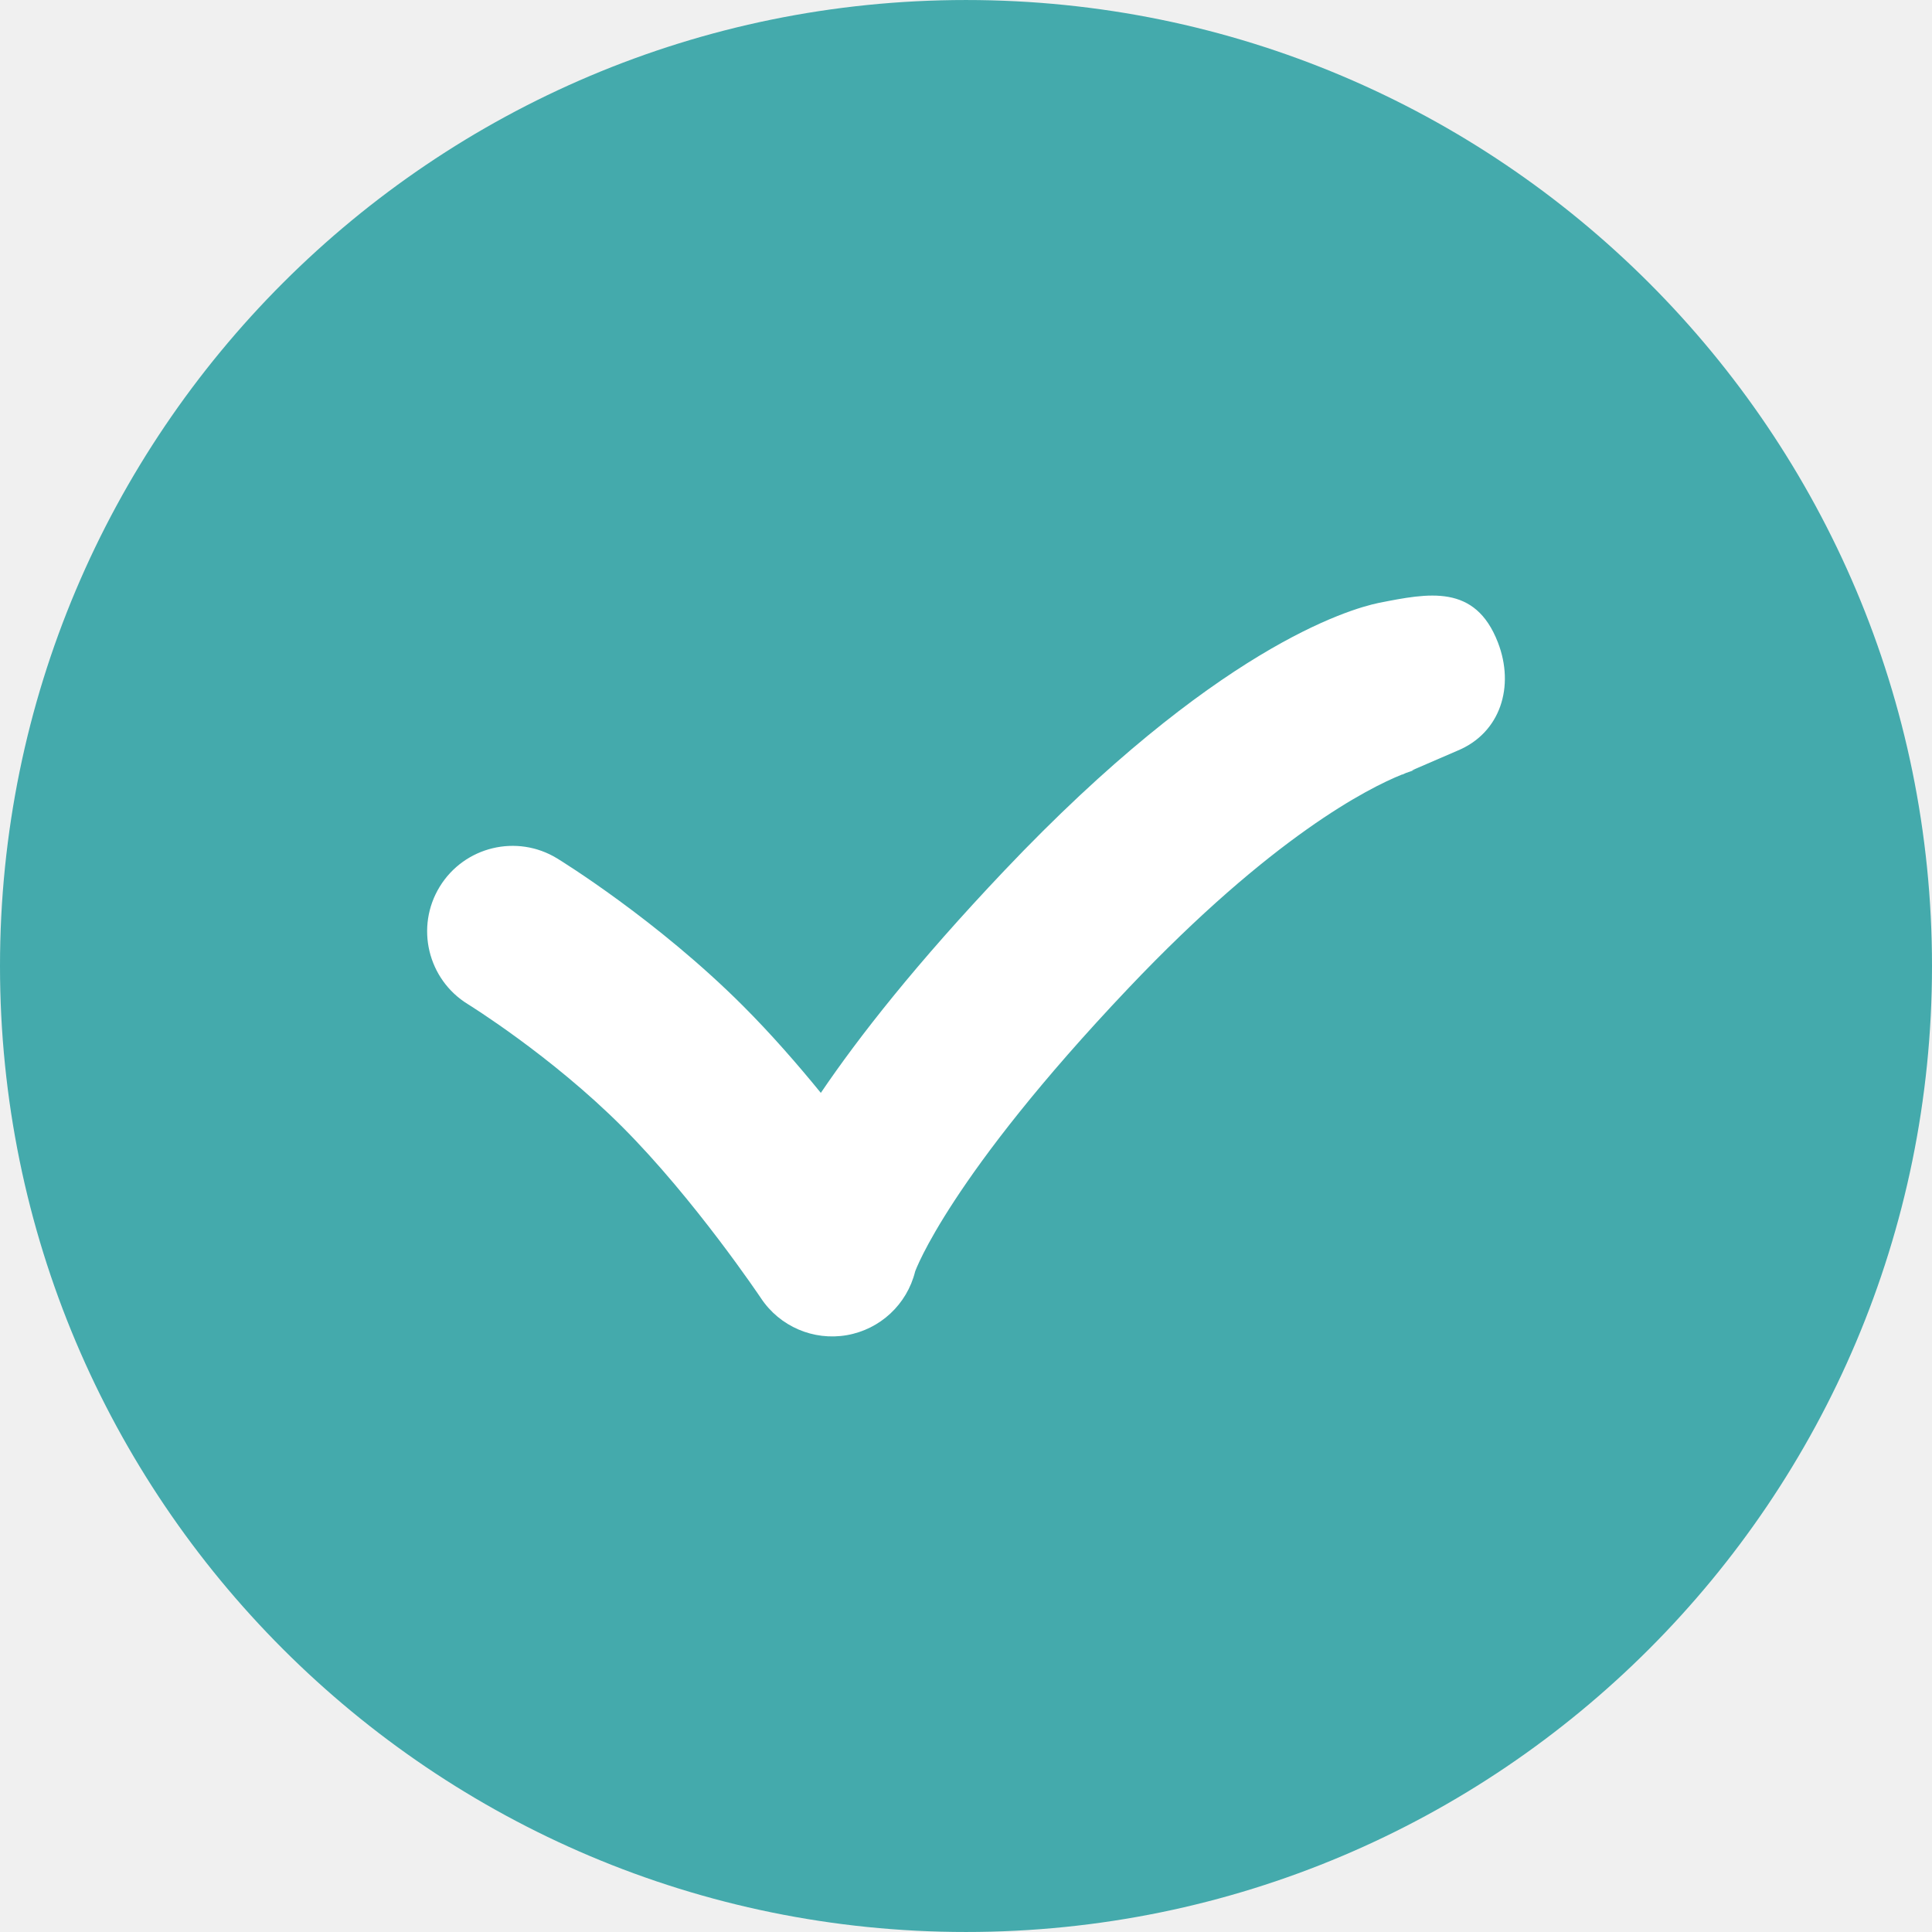
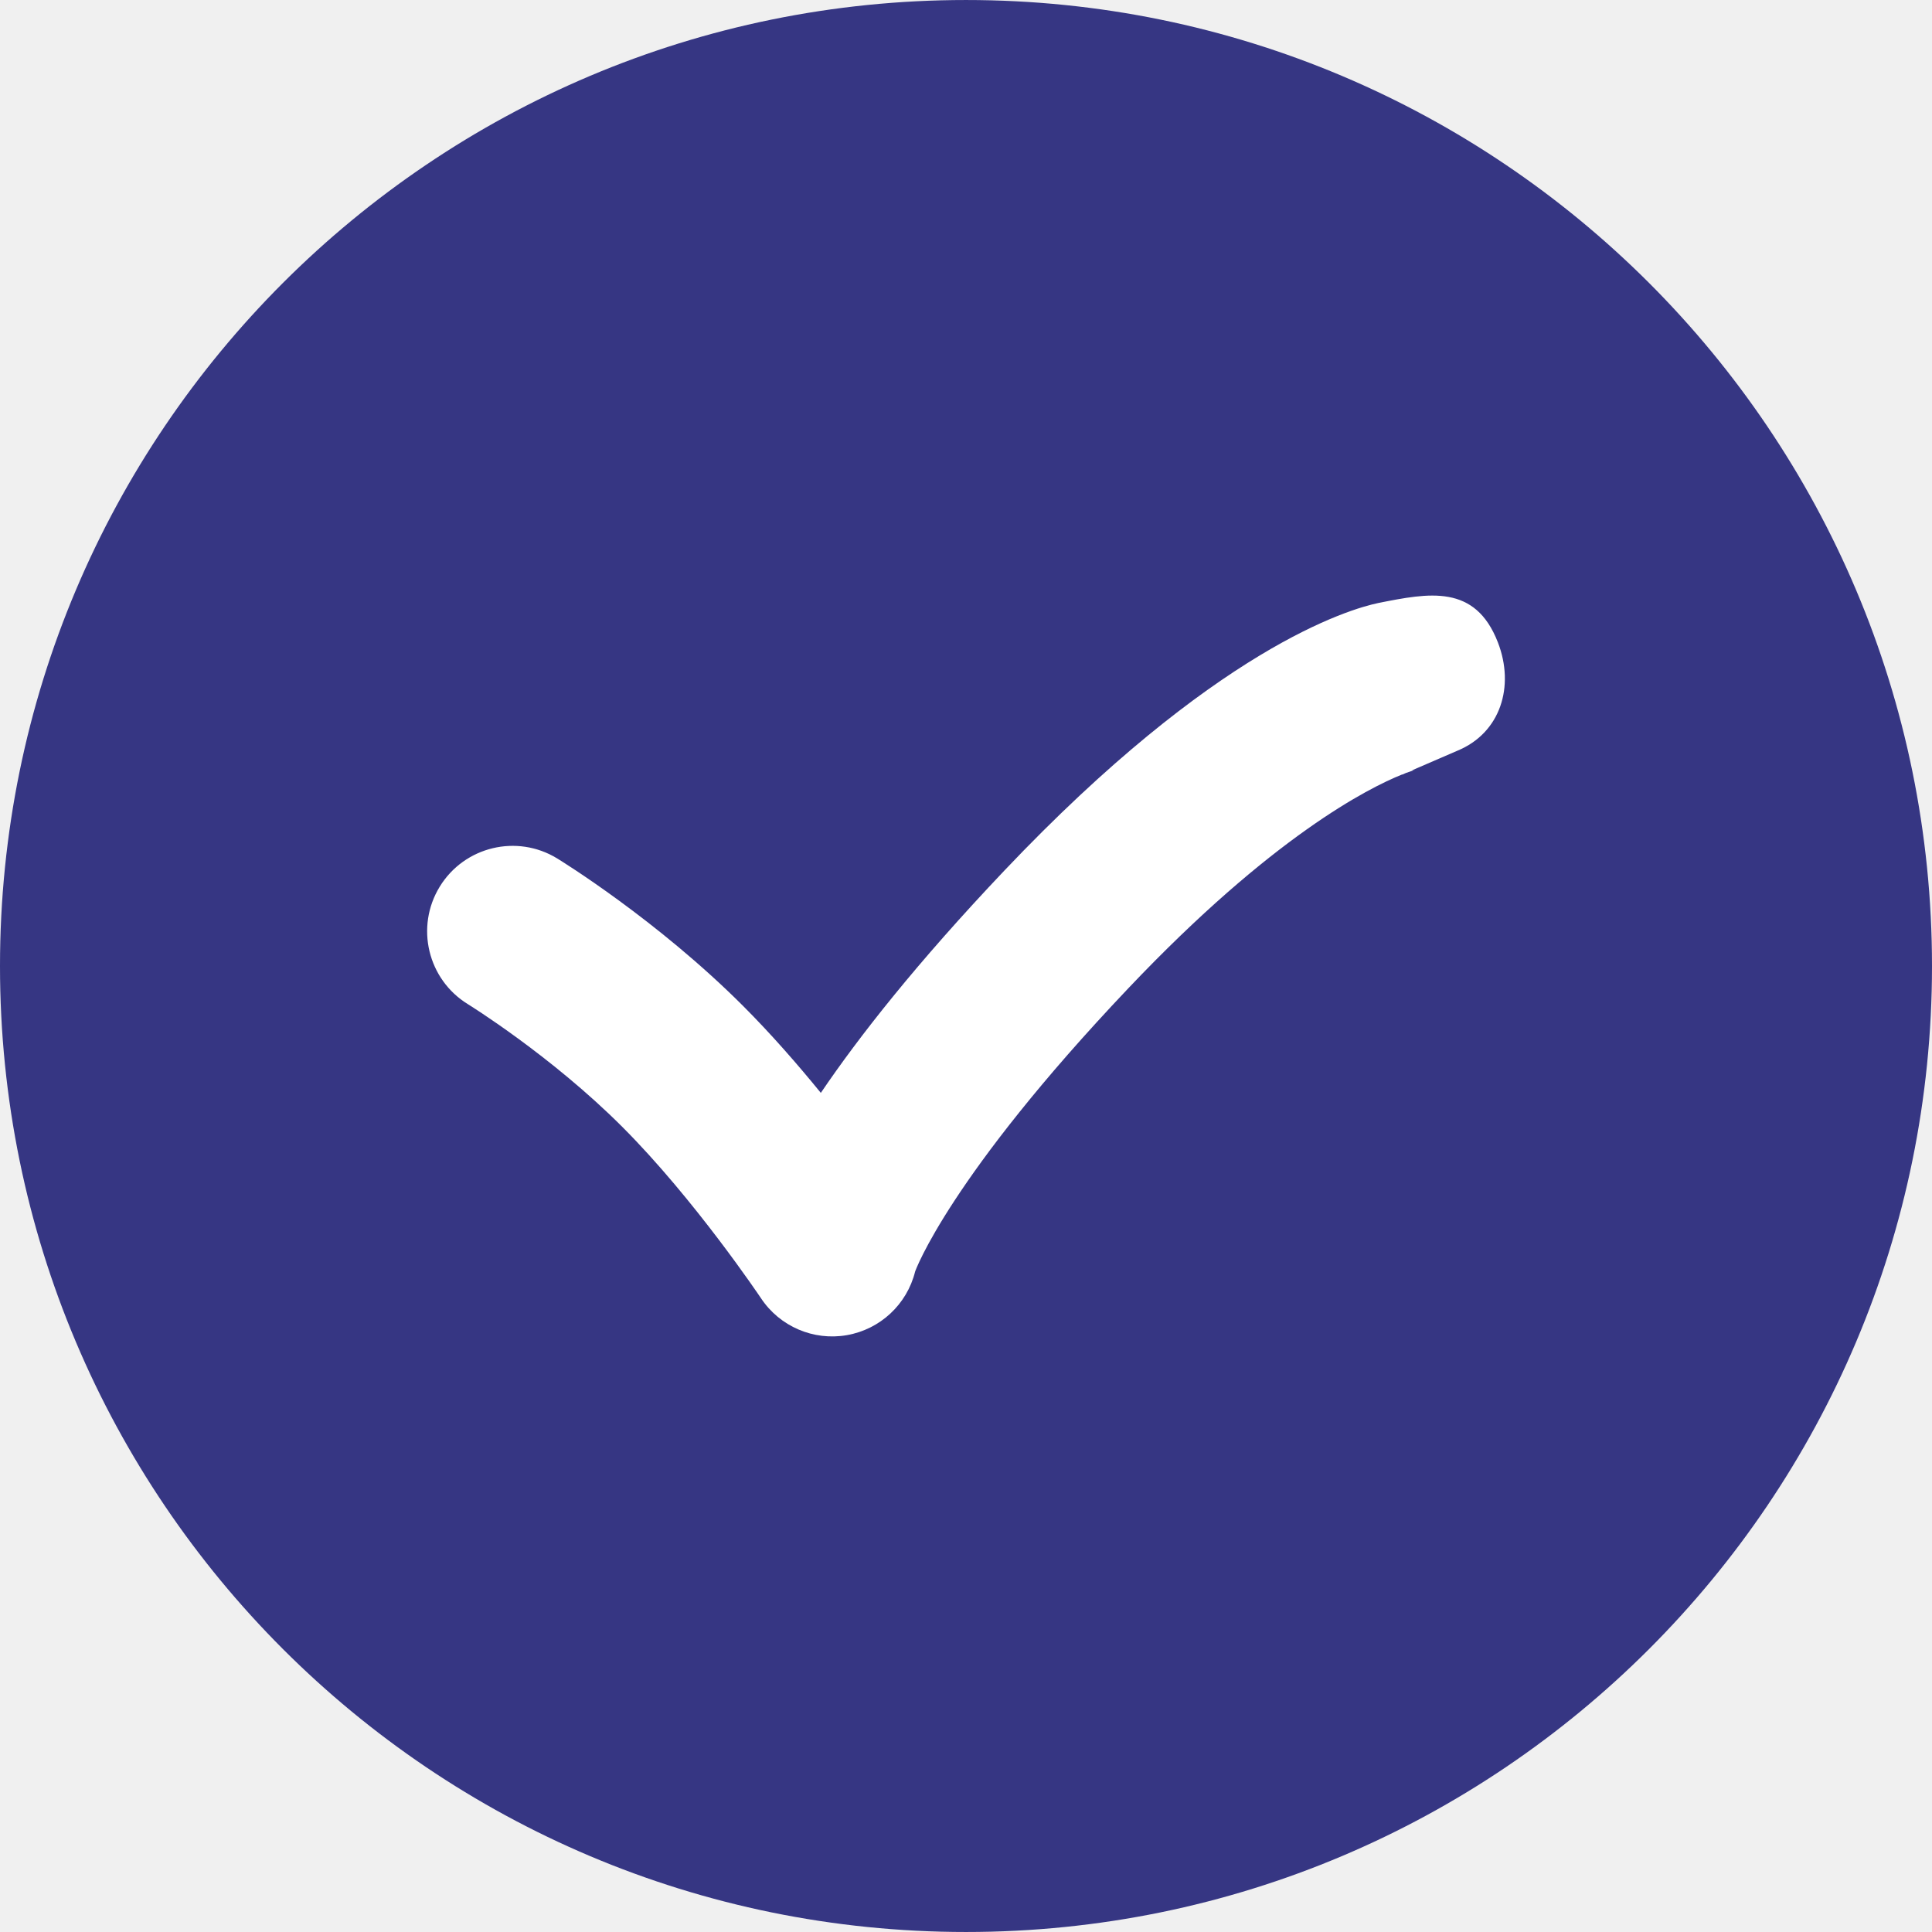
<svg xmlns="http://www.w3.org/2000/svg" height="512" viewBox="0 0 496.158 496.158" width="512">
-   <path d="M496.158 248.085C496.158 111.064 385.088.003 248.082.003 111.07.003 0 111.063 0 248.085c0 137.002 111.07 248.07 248.082 248.07 137.006 0 248.076-111.068 248.076-248.07z" fill="#44aaac" />
+   <path d="M496.158 248.085C496.158 111.064 385.088.003 248.082.003 111.07.003 0 111.063 0 248.085c0 137.002 111.07 248.07 248.082 248.07 137.006 0 248.076-111.068 248.076-248.07z" fill="#363683" />
  <path d="M384.673 164.968c-5.84-15.059-17.74-12.682-30.635-10.127-7.701 1.605-41.953 11.631-96.148 68.777-22.49 23.717-37.326 42.625-47.094 57.045-5.967-7.326-12.803-15.164-19.982-22.346-22.078-22.072-46.699-37.23-47.734-37.867-10.332-6.316-23.82-3.066-30.154 7.258-6.326 10.324-3.086 23.834 7.23 30.174.211.133 21.354 13.205 39.619 31.475 18.627 18.629 35.504 43.822 35.67 44.066a21.943 21.943 0 0022.022 9.461 21.951 21.951 0 0017.545-16.332c.053-.203 8.756-24.256 54.73-72.727 37.029-39.053 61.723-51.465 70.279-54.908.082-.014.141-.02.252-.043-.041.01.277-.137.793-.369 1.469-.551 2.256-.762 2.301-.773-.422.105-.641.131-.641.131l-.014-.076a2969.508 2969.508 0 0111.533-4.984c11.16-4.585 14.789-16.589 10.428-27.835z" fill="#fff" />
</svg>
